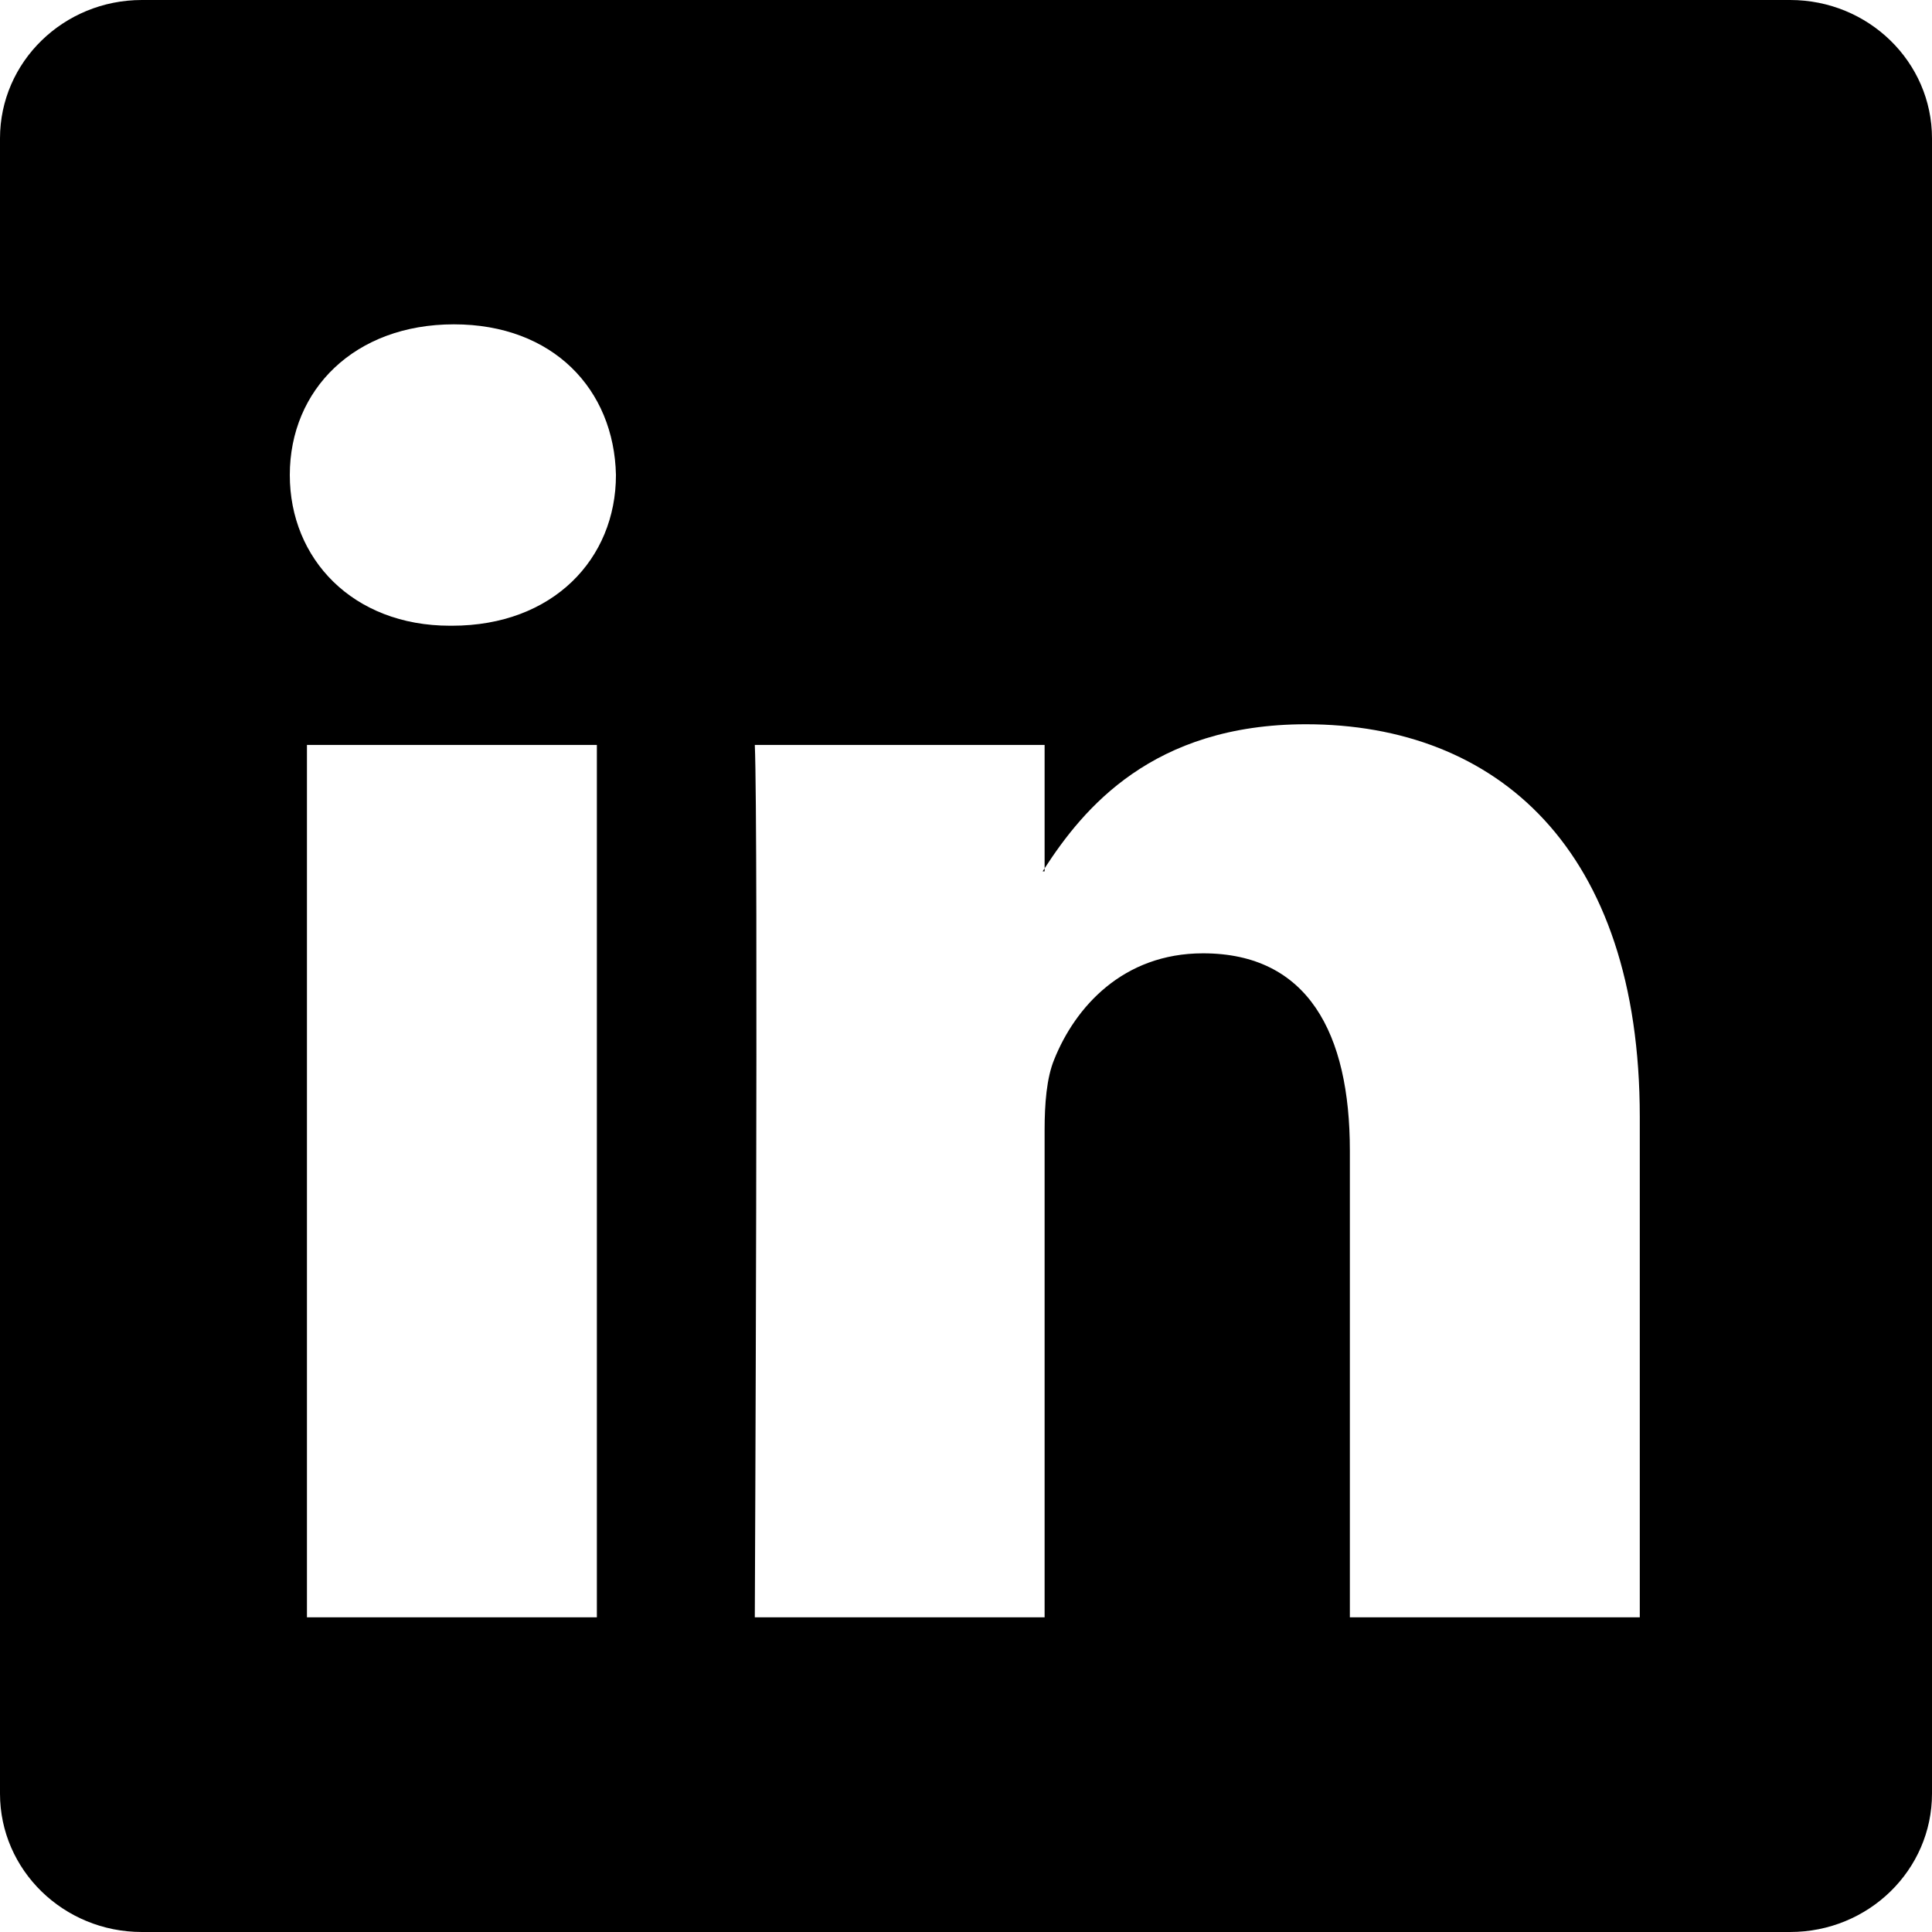
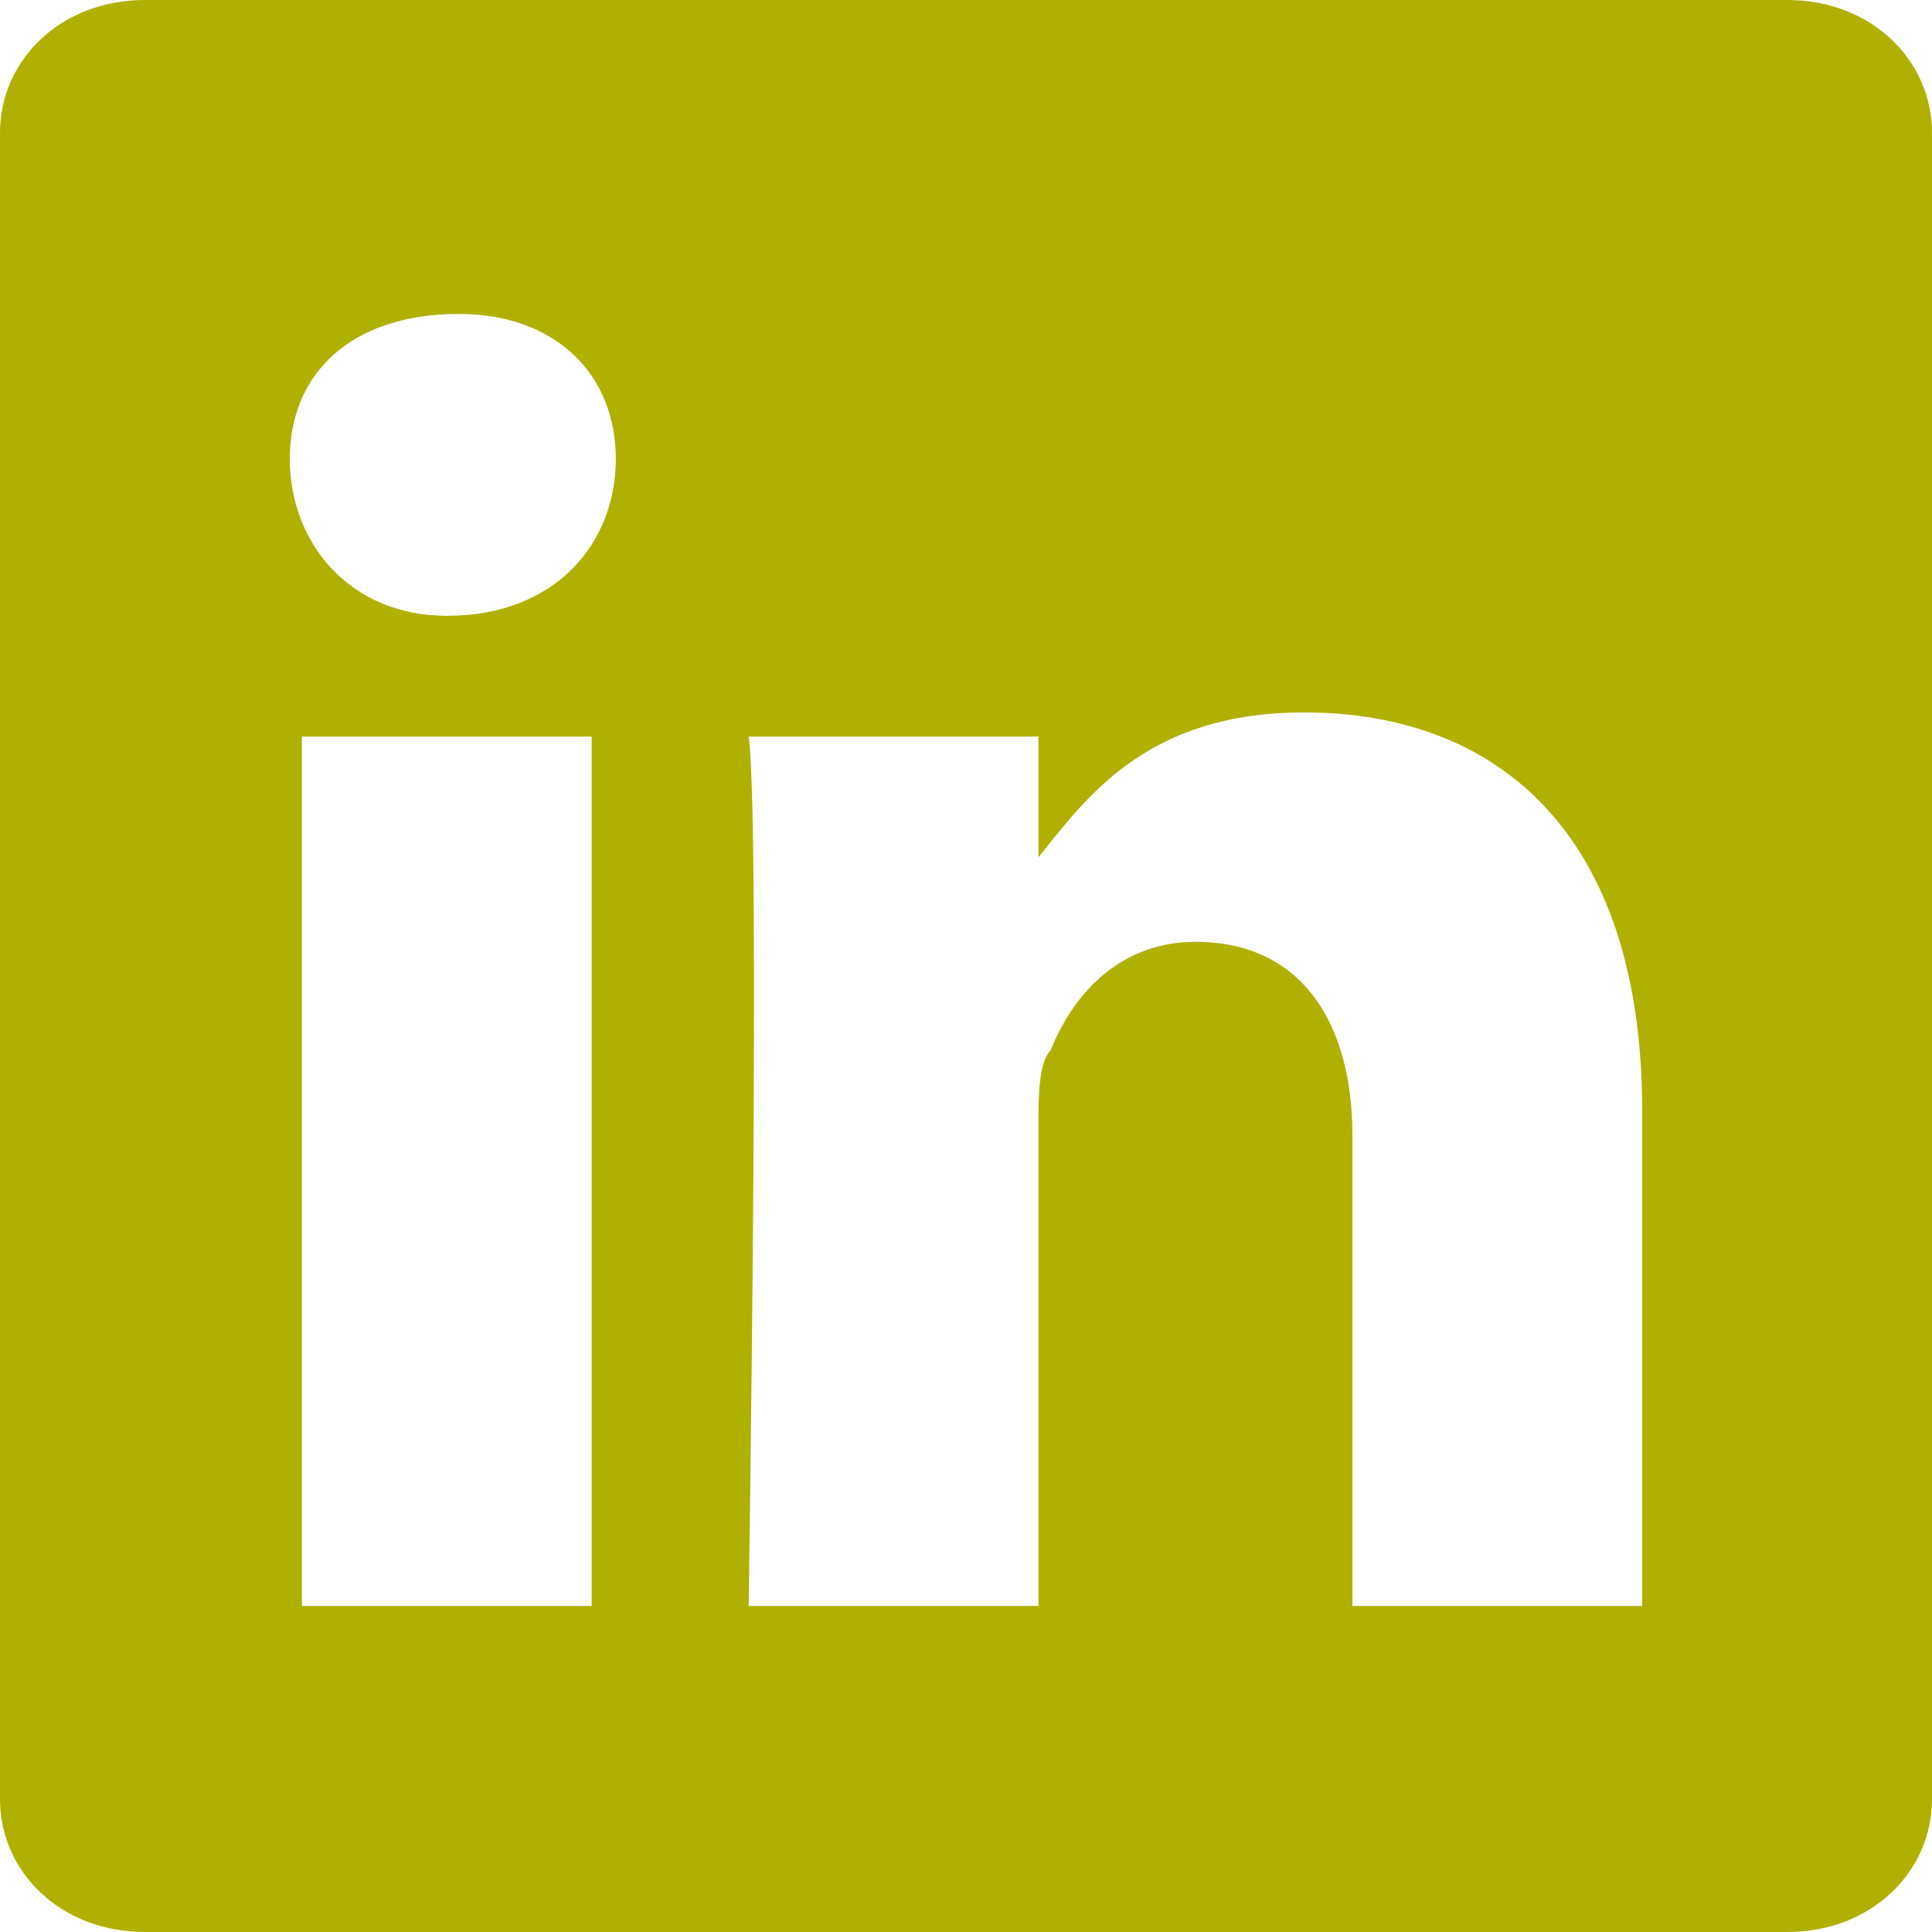
- <svg xmlns="http://www.w3.org/2000/svg" width="16" height="16" fill="currentColor" class="bi bi-linkedin" viewBox="0 0 16 16">
-   <path d="M0 1.146C0 .513.526 0 1.175 0h13.65C15.474 0 16 .513 16 1.146v13.708c0 .633-.526 1.146-1.175 1.146H1.175C.526 16 0 15.487 0 14.854V1.146zm4.943 12.248V6.169H2.542v7.225h2.401zm-1.2-8.212c.837 0 1.358-.554 1.358-1.248-.015-.709-.52-1.248-1.342-1.248-.822 0-1.359.54-1.359 1.248 0 .694.521 1.248 1.327 1.248h.016zm4.908 8.212V9.359c0-.216.016-.432.08-.586.173-.431.568-.878 1.232-.878.869 0 1.216.662 1.216 1.634v3.865h2.401V9.25c0-2.22-1.184-3.252-2.764-3.252-1.274 0-1.845.7-2.165 1.193v.025h-.016a5.54 5.54 0 0 1 .016-.025V6.169h-2.4c.03.678 0 7.225 0 7.225h2.4z" />
+ <svg xmlns="http://www.w3.org/2000/svg" version="1.2" viewBox="0 0 16 16" width="16" height="16">
+   <style>
+ 		.s0 { fill: #b0b000 } 
+ 	</style>
+   <g id="Layer 1">
+     <path class="s0" d="m0 1.1c0-0.6 0.5-1.1 1.2-1.1h13.6c0.7 0 1.2 0.5 1.2 1.1v13.8c0 0.6-0.5 1.1-1.2 1.1h-13.6c-0.7 0-1.2-0.5-1.2-1.1zm4.9 12.2v-7.2h-2.4v7.2zm-1.2-8.2c0.9 0 1.4-0.6 1.4-1.3 0-0.7-0.5-1.2-1.3-1.2-0.9 0-1.4 0.5-1.4 1.2 0 0.7 0.5 1.3 1.3 1.3zm4.9 8.2v-4c0-0.2 0-0.5 0.1-0.6 0.2-0.5 0.6-0.9 1.2-0.9 0.9 0 1.3 0.7 1.3 1.6v3.9h2.4v-4.1c0-2.3-1.2-3.3-2.8-3.3-1.3 0-1.8 0.7-2.2 1.2q0 0 0 0 0 0 0 0 0 0 0 0 0 0 0 0v-1h-2.4c0.1 0.7 0 7.2 0 7.2z" />
+   </g>
</svg>
